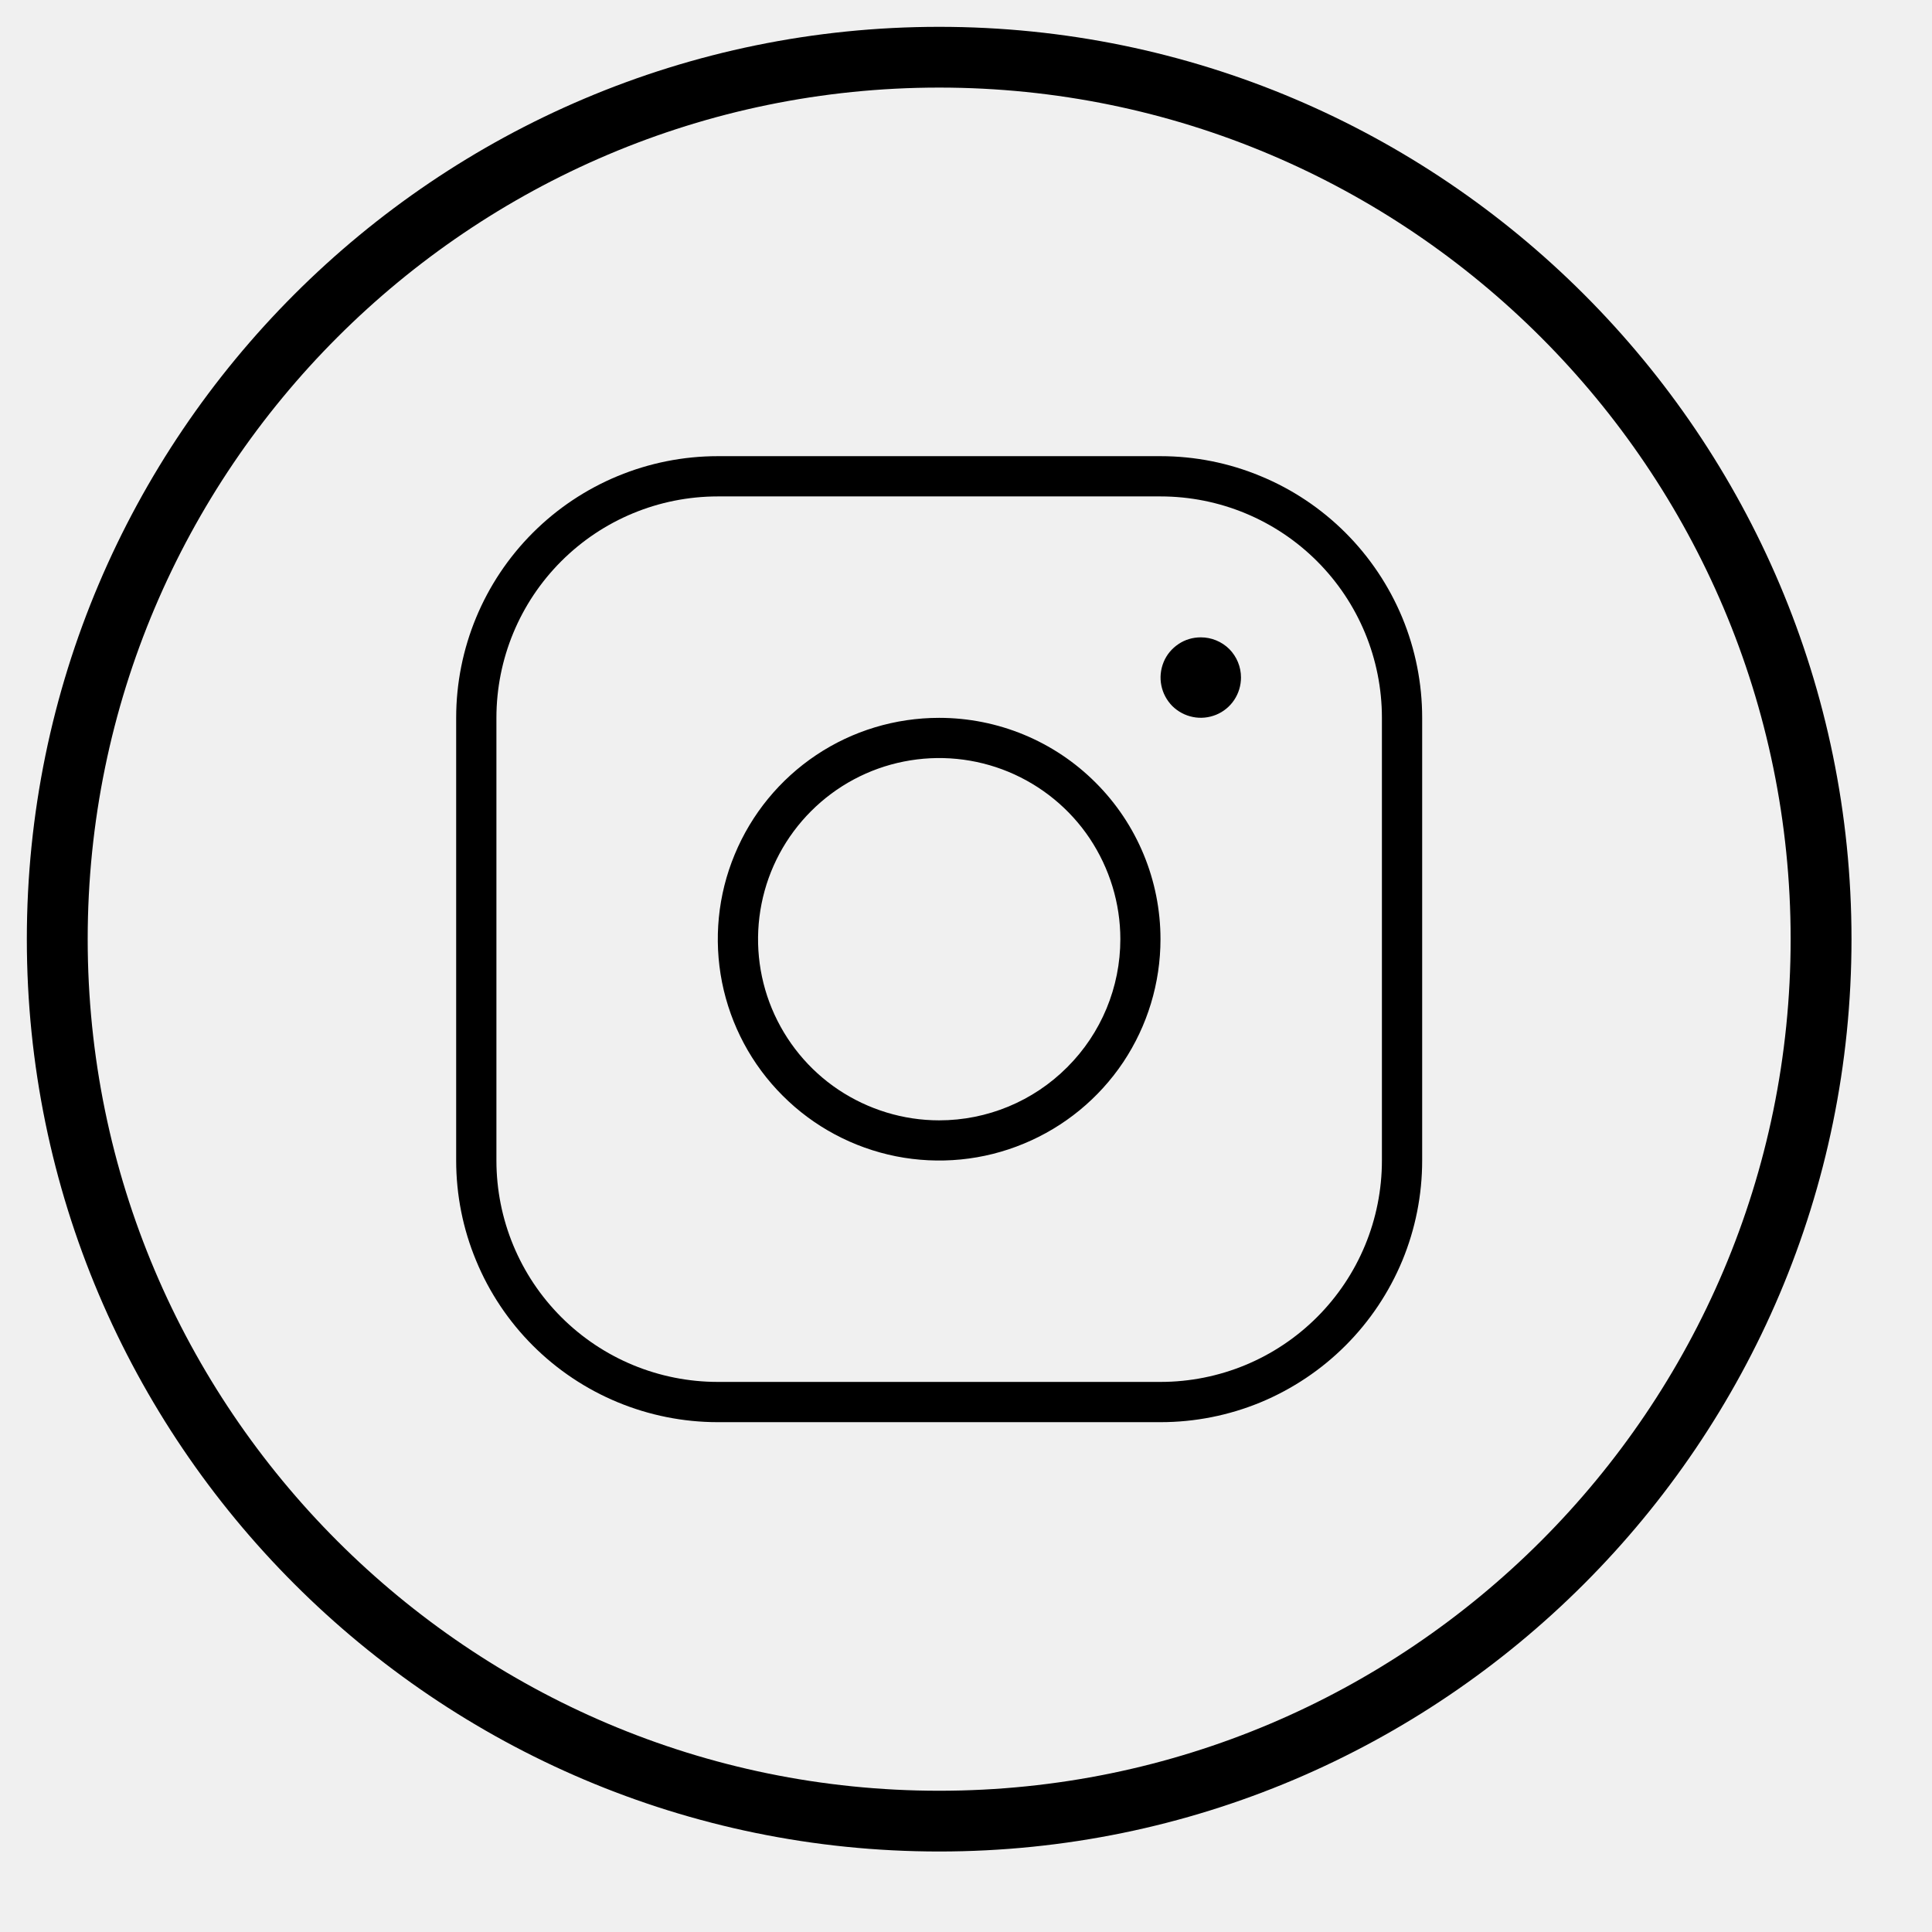
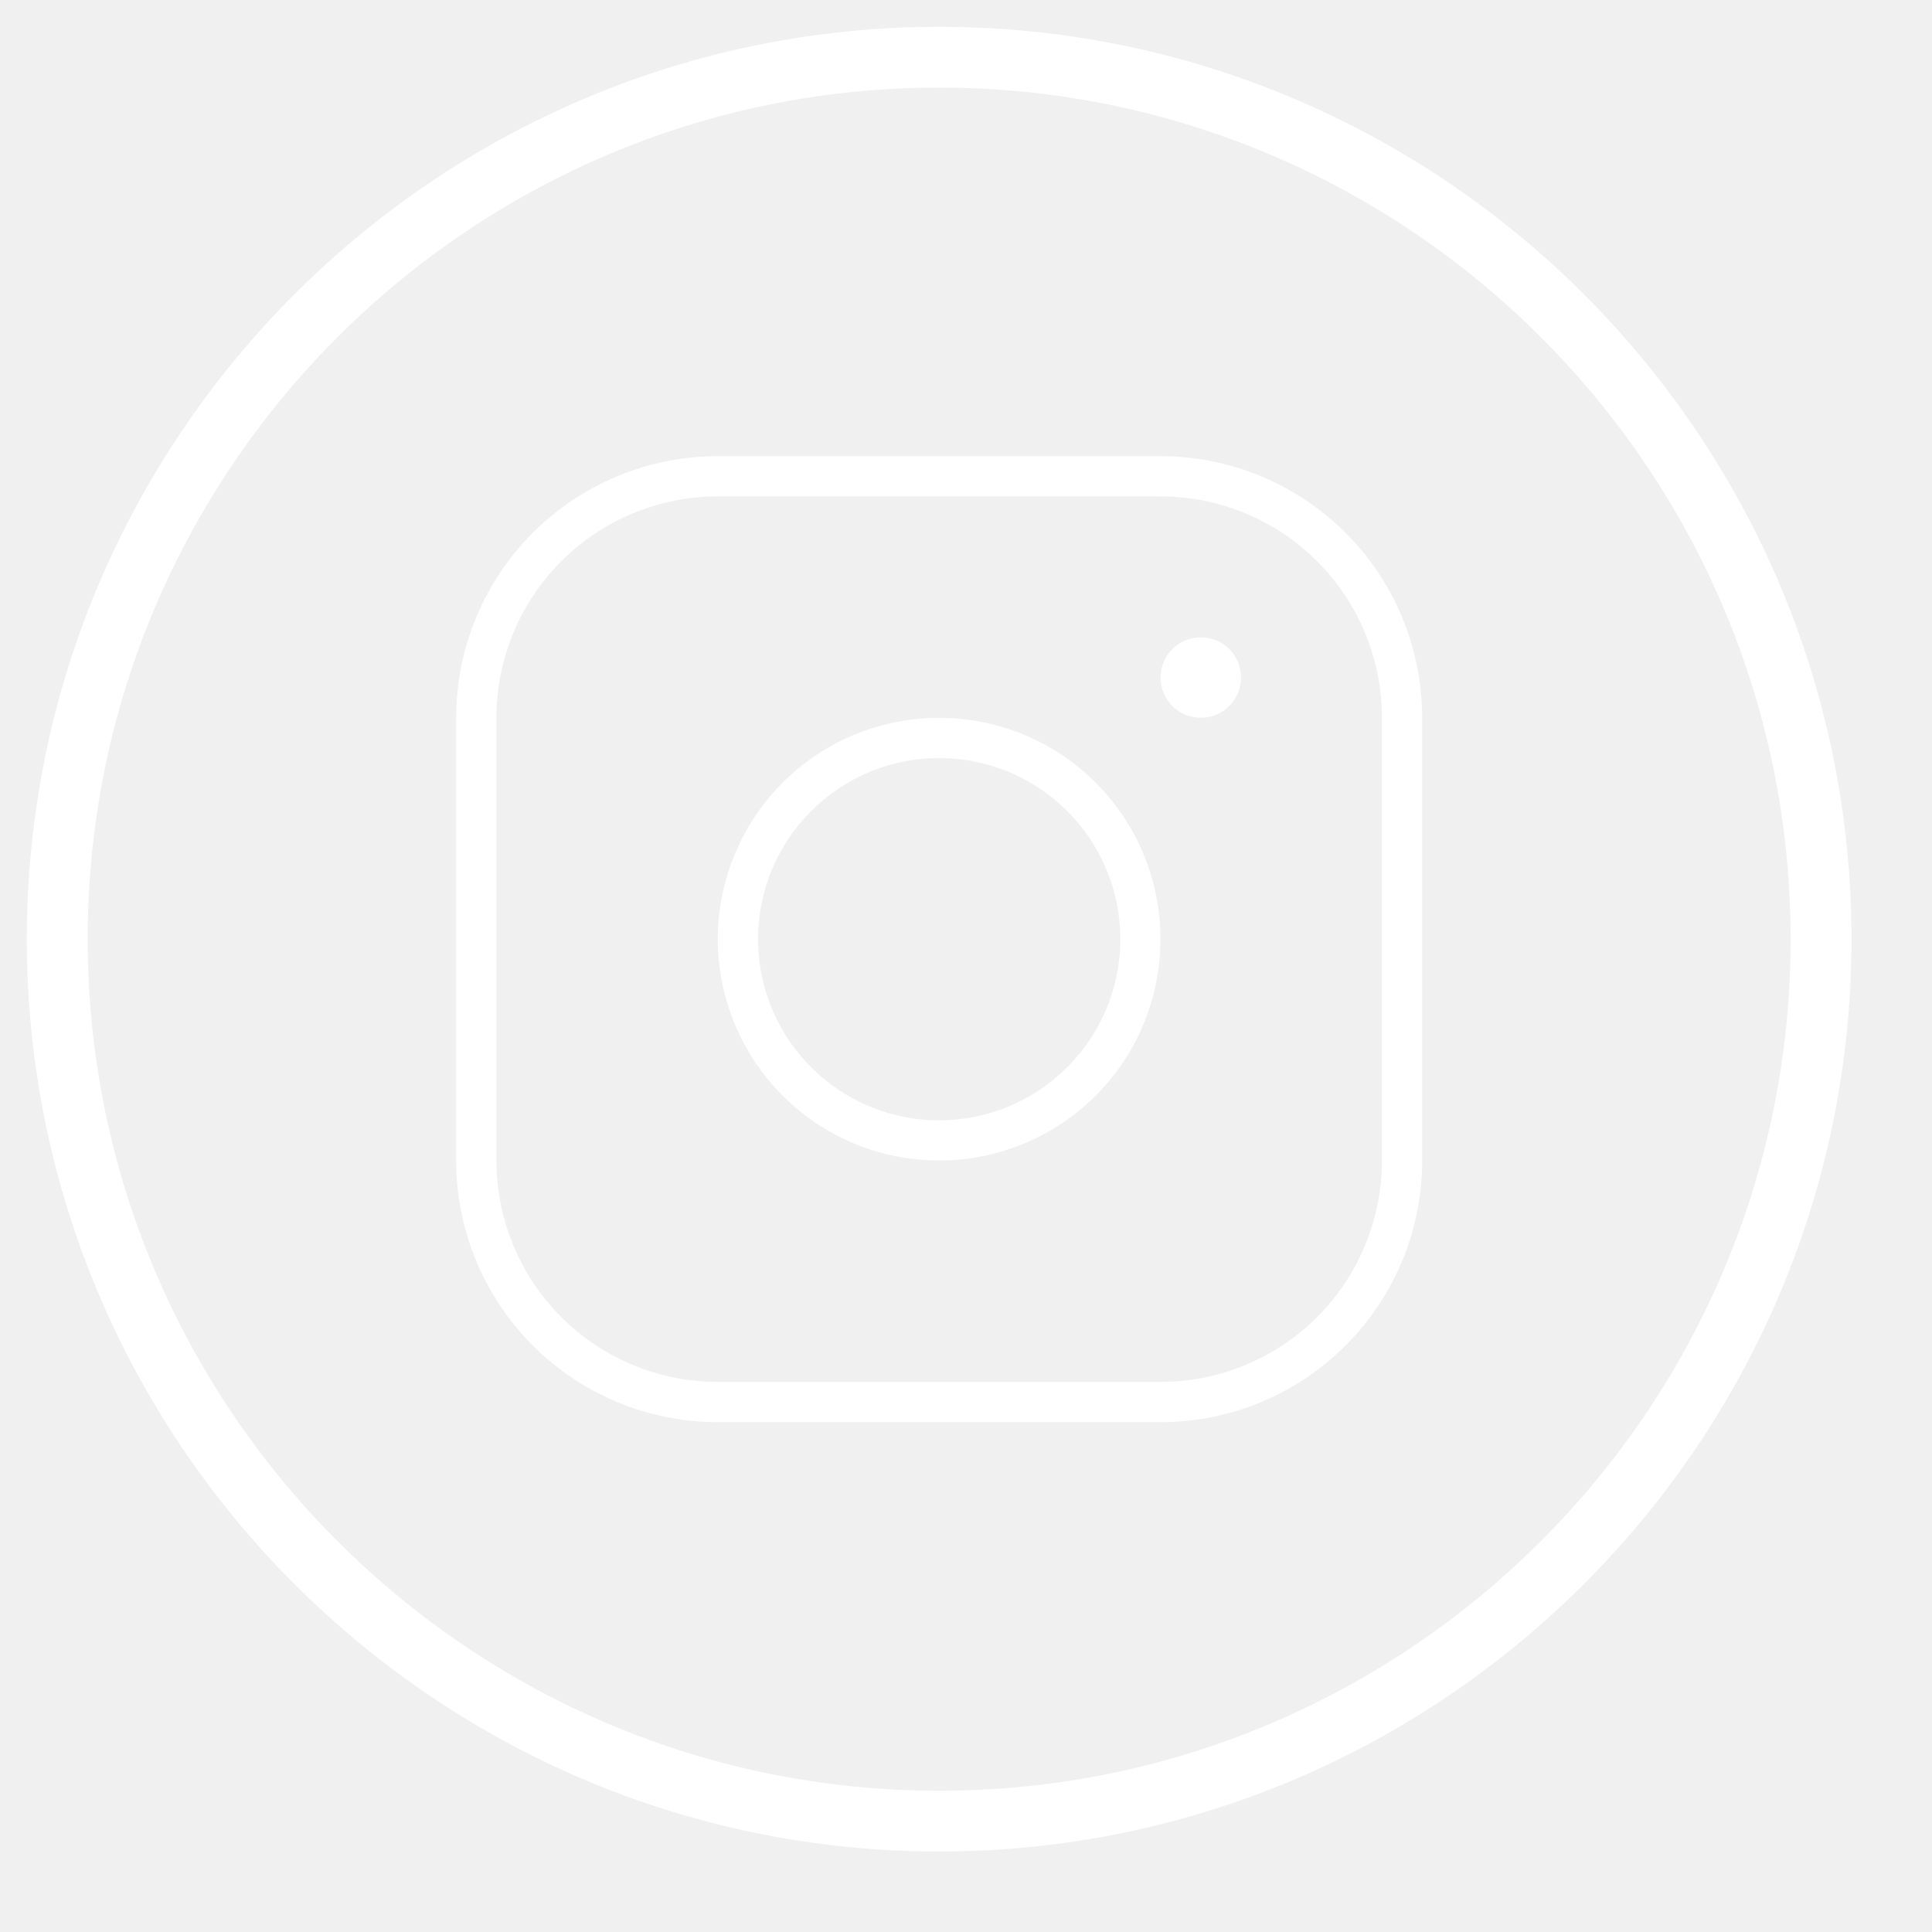
<svg xmlns="http://www.w3.org/2000/svg" width="18" height="18" viewBox="0 0 18 18" fill="none">
-   <path d="M8.75 6.688C8.342 6.688 7.943 6.808 7.604 7.035C7.265 7.262 7.001 7.584 6.845 7.961C6.688 8.338 6.648 8.752 6.727 9.152C6.807 9.552 7.003 9.92 7.292 10.208C7.58 10.497 7.948 10.693 8.348 10.773C8.748 10.852 9.162 10.812 9.539 10.655C9.916 10.499 10.238 10.235 10.465 9.896C10.691 9.557 10.812 9.158 10.812 8.75C10.812 8.203 10.595 7.678 10.208 7.292C9.822 6.905 9.297 6.688 8.75 6.688ZM8.75 10.438C8.416 10.438 8.09 10.338 7.812 10.153C7.535 9.968 7.319 9.704 7.191 9.396C7.063 9.087 7.03 8.748 7.095 8.421C7.16 8.093 7.321 7.793 7.557 7.557C7.793 7.321 8.093 7.16 8.421 7.095C8.748 7.03 9.087 7.063 9.396 7.191C9.704 7.319 9.968 7.535 10.153 7.812C10.338 8.09 10.438 8.416 10.438 8.75C10.438 9.198 10.26 9.627 9.943 9.943C9.627 10.26 9.198 10.438 8.75 10.438V10.438ZM10.812 4.25H6.688C6.041 4.25 5.421 4.507 4.964 4.964C4.507 5.421 4.25 6.041 4.25 6.688V10.812C4.25 11.133 4.313 11.45 4.436 11.745C4.558 12.041 4.738 12.31 4.964 12.536C5.421 12.993 6.041 13.25 6.688 13.25H10.812C11.133 13.25 11.45 13.187 11.745 13.065C12.041 12.942 12.31 12.762 12.536 12.536C12.762 12.31 12.942 12.041 13.065 11.745C13.187 11.45 13.25 11.133 13.25 10.812V6.688C13.25 6.367 13.187 6.05 13.065 5.755C12.942 5.459 12.762 5.19 12.536 4.964C12.31 4.738 12.041 4.558 11.745 4.436C11.45 4.313 11.133 4.25 10.812 4.25V4.25ZM12.875 10.812C12.875 11.36 12.658 11.884 12.271 12.271C11.884 12.658 11.36 12.875 10.812 12.875H6.688C6.14 12.875 5.616 12.658 5.229 12.271C4.842 11.884 4.625 11.36 4.625 10.812V6.688C4.625 6.14 4.842 5.616 5.229 5.229C5.616 4.842 6.14 4.625 6.688 4.625H10.812C11.36 4.625 11.884 4.842 12.271 5.229C12.658 5.616 12.875 6.14 12.875 6.688V10.812ZM11.562 6.312C11.562 6.387 11.54 6.459 11.499 6.521C11.458 6.583 11.399 6.631 11.331 6.659C11.262 6.687 11.187 6.695 11.114 6.68C11.042 6.666 10.975 6.63 10.922 6.578C10.87 6.525 10.834 6.458 10.82 6.386C10.805 6.313 10.813 6.238 10.841 6.169C10.869 6.1 10.918 6.042 10.979 6.001C11.041 5.959 11.113 5.938 11.188 5.938C11.287 5.938 11.382 5.977 11.453 6.047C11.523 6.118 11.562 6.213 11.562 6.312Z" fill="black" />
-   <path d="M8.75 0.25C4.063 0.25 0.25 4.063 0.25 8.75C0.25 13.437 4.063 17.25 8.75 17.25C13.437 17.25 17.25 13.437 17.25 8.75C17.25 4.063 13.437 0.25 8.75 0.25ZM8.75 16.684C4.376 16.684 0.817 13.125 0.817 8.75C0.817 4.375 4.376 0.816 8.75 0.816C13.124 0.816 16.683 4.375 16.683 8.75C16.683 13.125 13.124 16.684 8.75 16.684Z" fill="black" />
+   <path d="M8.75 6.688C8.342 6.688 7.943 6.808 7.604 7.035C7.265 7.262 7.001 7.584 6.845 7.961C6.688 8.338 6.648 8.752 6.727 9.152C6.807 9.552 7.003 9.92 7.292 10.208C7.58 10.497 7.948 10.693 8.348 10.773C8.748 10.852 9.162 10.812 9.539 10.655C9.916 10.499 10.238 10.235 10.465 9.896C10.691 9.557 10.812 9.158 10.812 8.75C10.812 8.203 10.595 7.678 10.208 7.292C9.822 6.905 9.297 6.688 8.75 6.688ZM8.75 10.438C8.416 10.438 8.09 10.338 7.812 10.153C7.535 9.968 7.319 9.704 7.191 9.396C7.063 9.087 7.03 8.748 7.095 8.421C7.16 8.093 7.321 7.793 7.557 7.557C7.793 7.321 8.093 7.16 8.421 7.095C8.748 7.03 9.087 7.063 9.396 7.191C9.704 7.319 9.968 7.535 10.153 7.812C10.338 8.09 10.438 8.416 10.438 8.75C10.438 9.198 10.26 9.627 9.943 9.943C9.627 10.26 9.198 10.438 8.75 10.438V10.438ZM10.812 4.25H6.688C6.041 4.25 5.421 4.507 4.964 4.964C4.507 5.421 4.25 6.041 4.25 6.688V10.812C4.25 11.133 4.313 11.45 4.436 11.745C4.558 12.041 4.738 12.31 4.964 12.536C5.421 12.993 6.041 13.25 6.688 13.25H10.812C11.133 13.25 11.45 13.187 11.745 13.065C12.041 12.942 12.31 12.762 12.536 12.536C12.762 12.31 12.942 12.041 13.065 11.745C13.187 11.45 13.25 11.133 13.25 10.812V6.688C13.25 6.367 13.187 6.05 13.065 5.755C12.942 5.459 12.762 5.19 12.536 4.964C12.31 4.738 12.041 4.558 11.745 4.436C11.45 4.313 11.133 4.25 10.812 4.25V4.25ZM12.875 10.812C12.875 11.36 12.658 11.884 12.271 12.271C11.884 12.658 11.36 12.875 10.812 12.875H6.688C6.14 12.875 5.616 12.658 5.229 12.271C4.842 11.884 4.625 11.36 4.625 10.812V6.688C4.625 6.14 4.842 5.616 5.229 5.229C5.616 4.842 6.14 4.625 6.688 4.625H10.812C11.36 4.625 11.884 4.842 12.271 5.229C12.658 5.616 12.875 6.14 12.875 6.688V10.812ZM11.562 6.312C11.562 6.387 11.54 6.459 11.499 6.521C11.458 6.583 11.399 6.631 11.331 6.659C11.262 6.687 11.187 6.695 11.114 6.68C11.042 6.666 10.975 6.63 10.922 6.578C10.87 6.525 10.834 6.458 10.82 6.386C10.805 6.313 10.813 6.238 10.841 6.169C10.869 6.1 10.918 6.042 10.979 6.001C11.041 5.959 11.113 5.938 11.188 5.938C11.287 5.938 11.382 5.977 11.453 6.047C11.523 6.118 11.562 6.213 11.562 6.312Z" fill="white" />
+   <path d="M8.75 0.25C4.063 0.25 0.25 4.063 0.25 8.75C0.25 13.437 4.063 17.25 8.75 17.25C13.437 17.25 17.25 13.437 17.25 8.75C17.25 4.063 13.437 0.25 8.75 0.25ZM8.75 16.684C4.376 16.684 0.817 13.125 0.817 8.75C0.817 4.375 4.376 0.816 8.75 0.816C13.124 0.816 16.683 4.375 16.683 8.75C16.683 13.125 13.124 16.684 8.75 16.684Z" fill="white" />
</svg>
